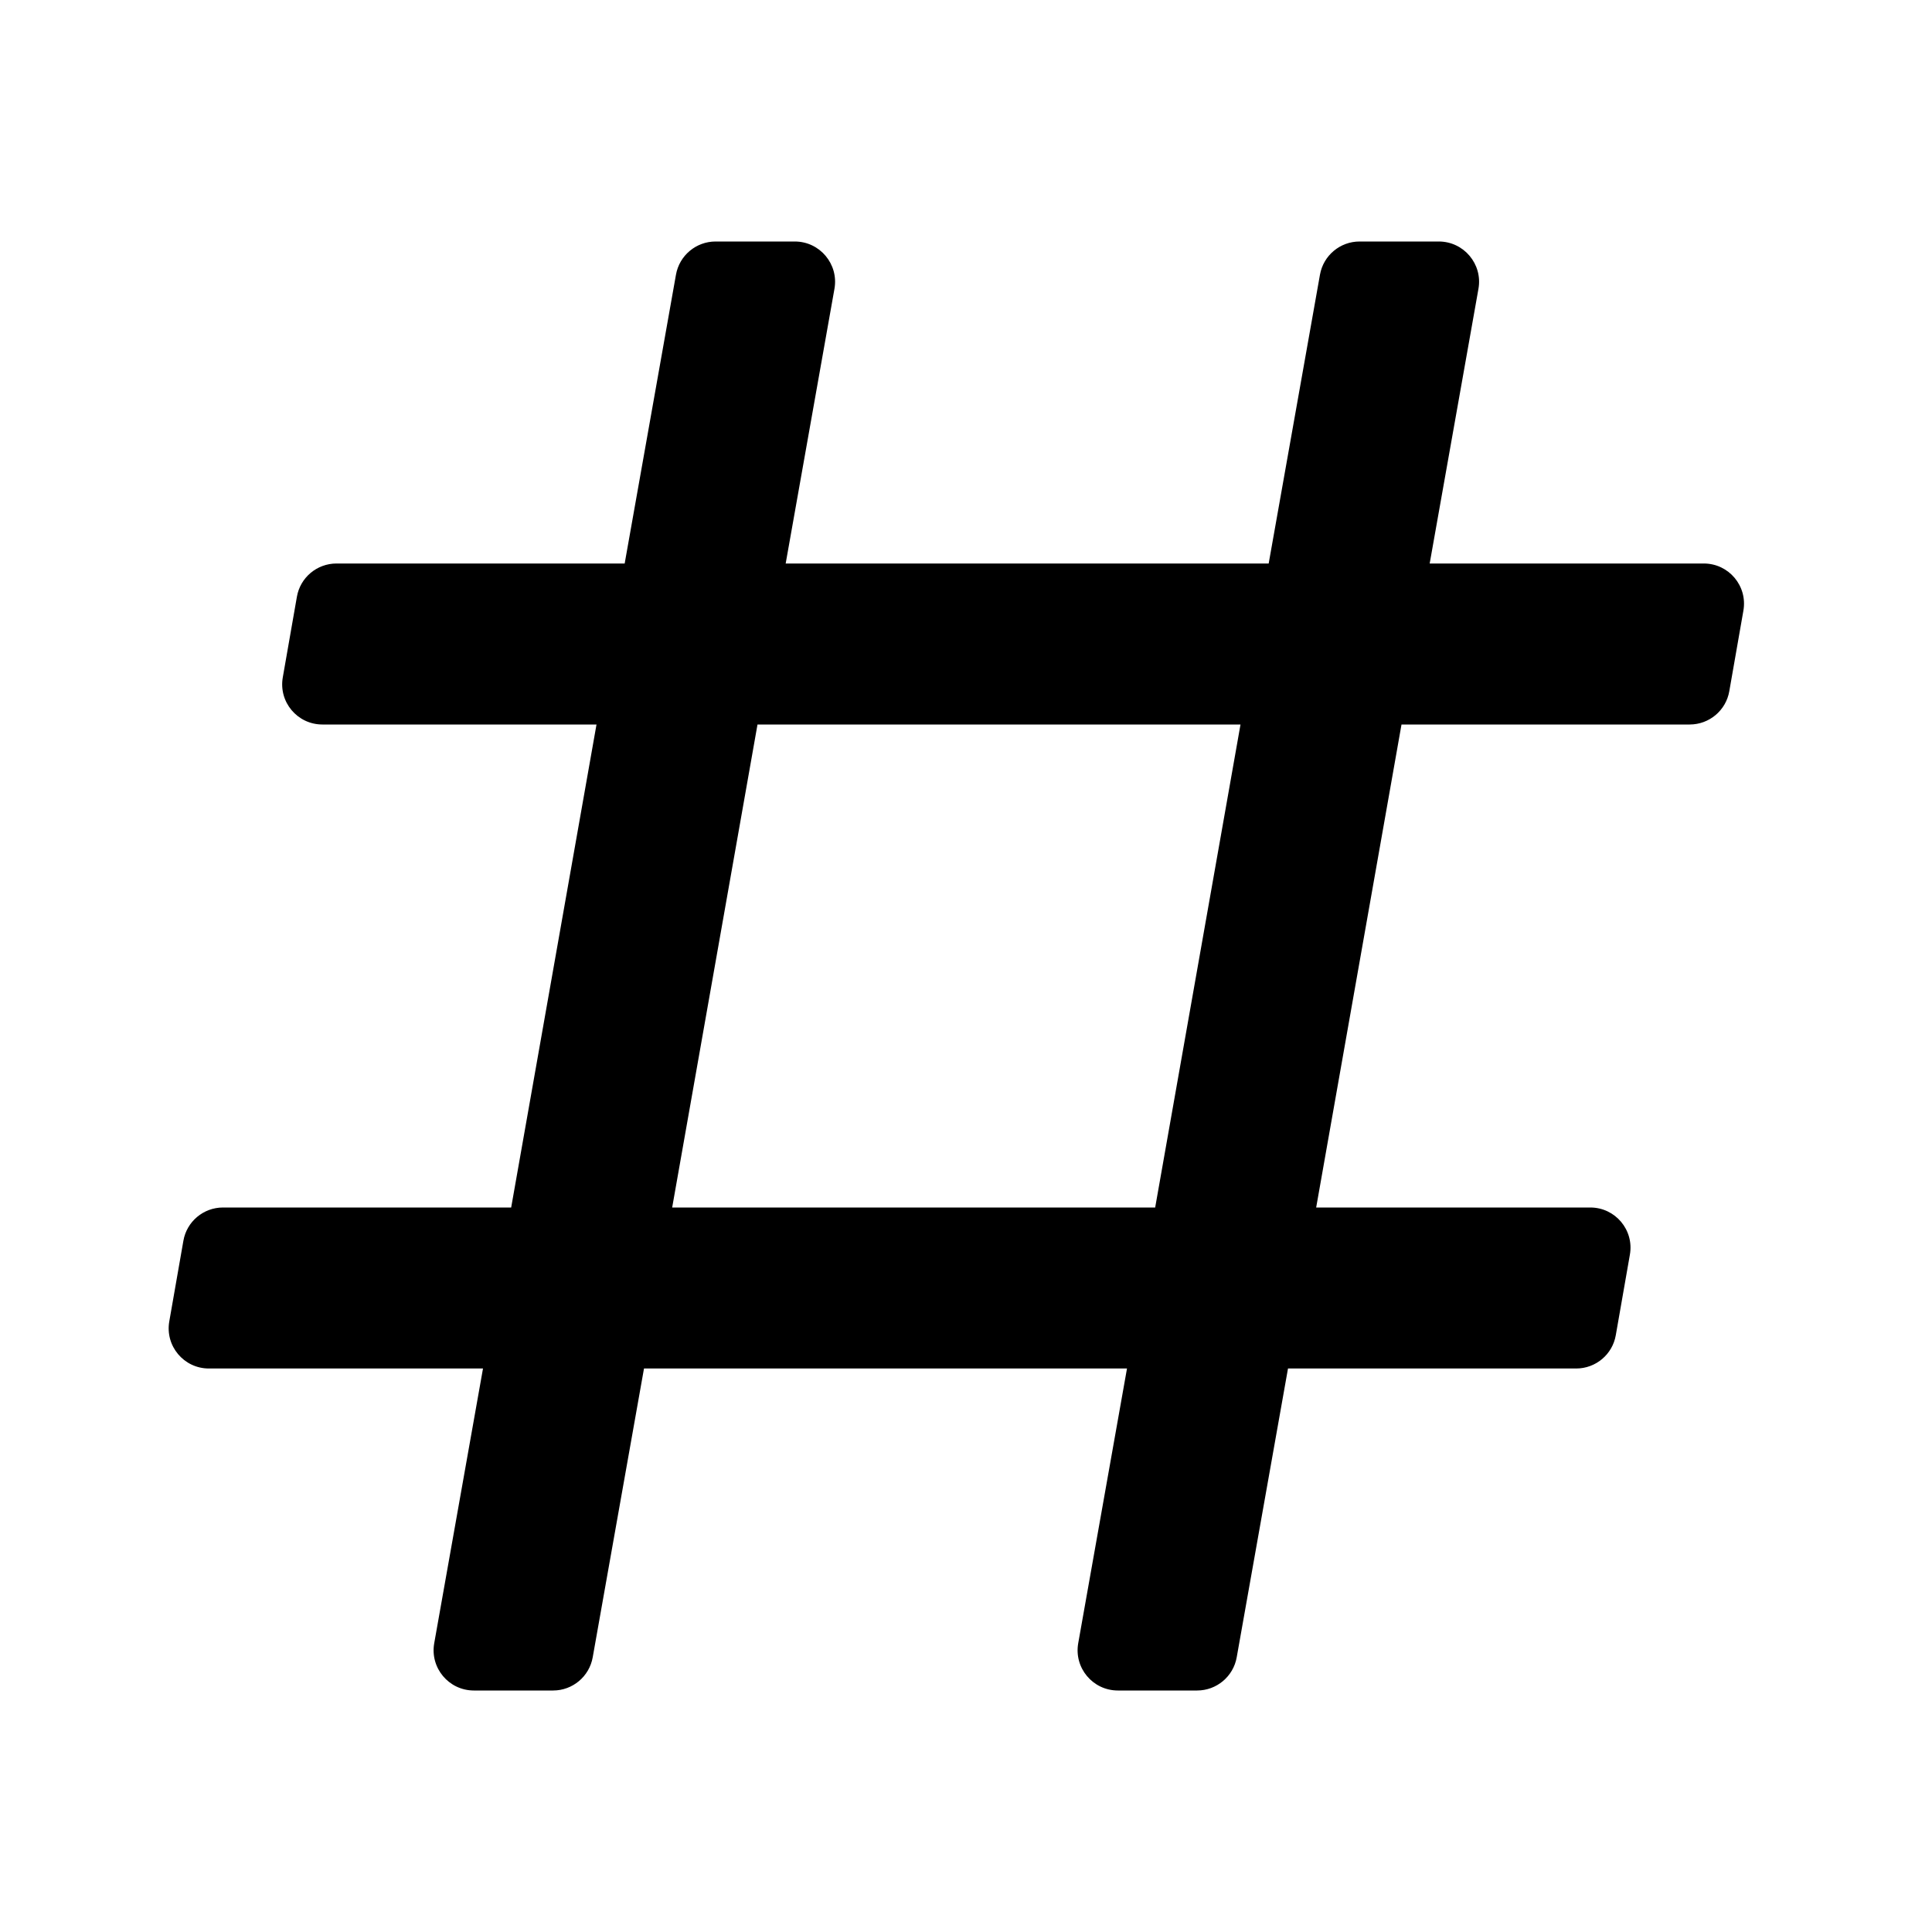
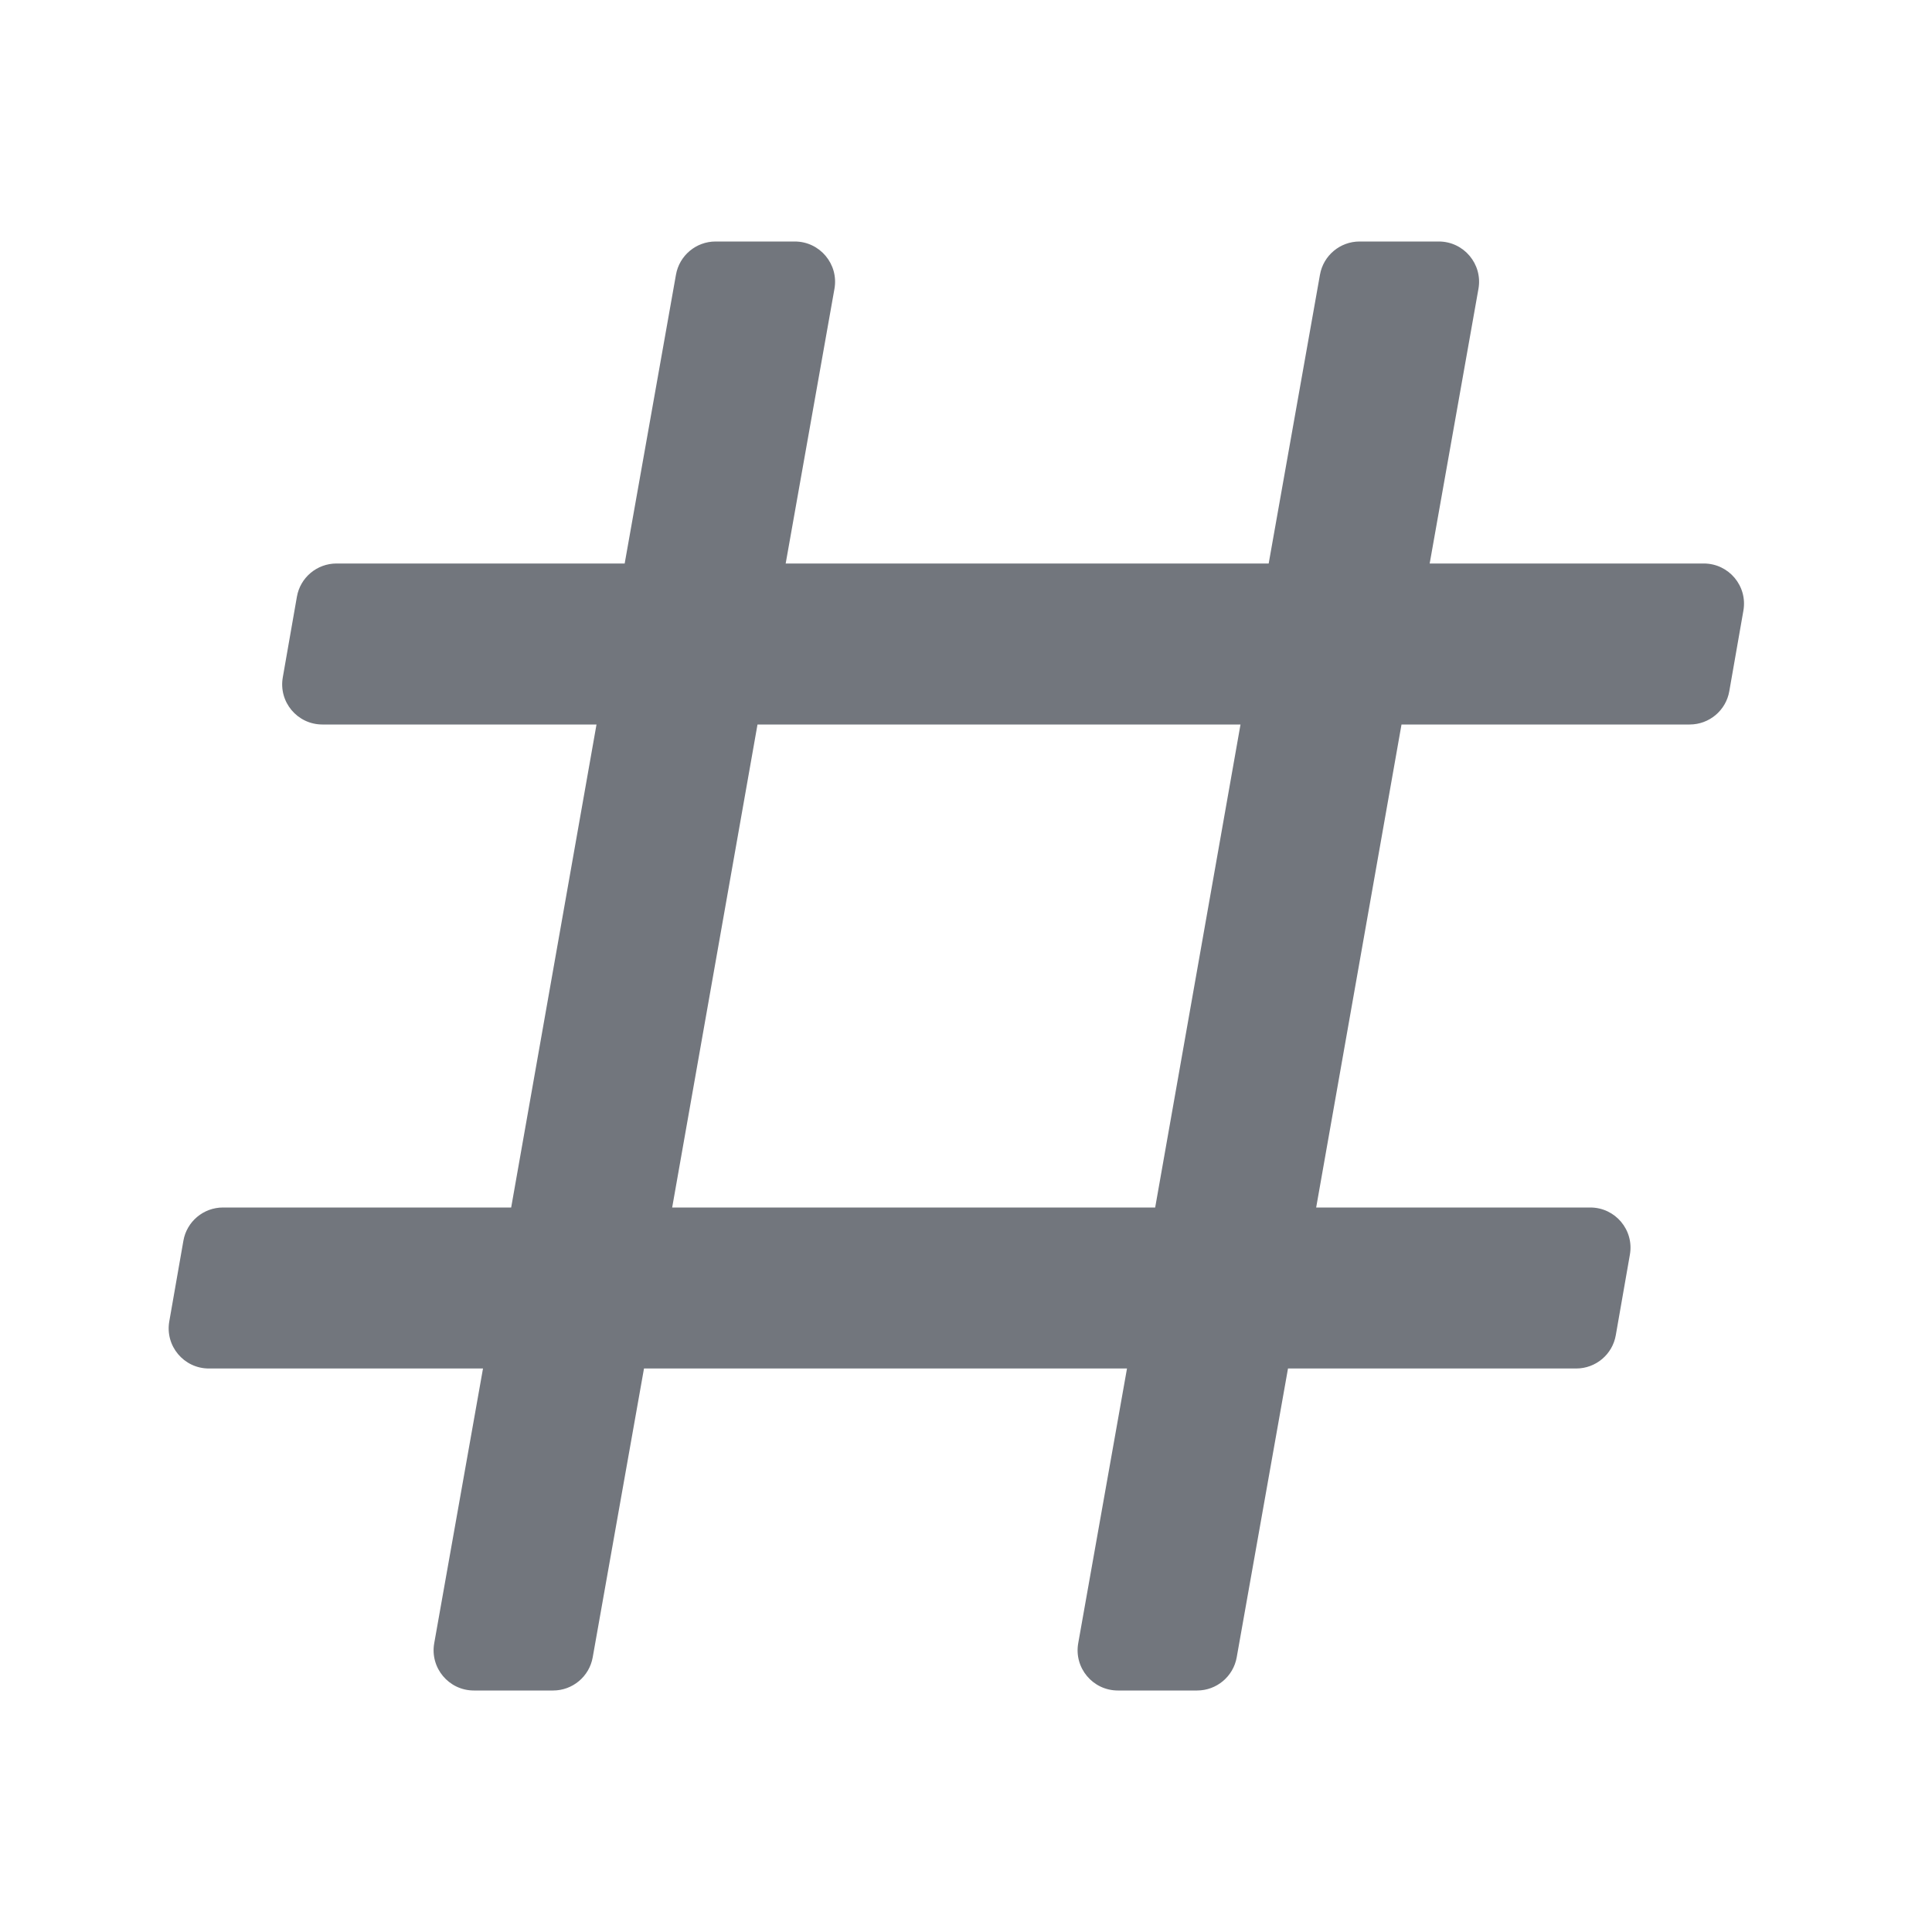
<svg xmlns="http://www.w3.org/2000/svg" viewBox="0 0 24 24" class="icon-1_QxNX">
-   <path fill="currentColor" fill-rule="evenodd" clip-rule="evenodd" d="M5.887 21C5.575 21 5.34 20.719 5.394 20.413L6 17H2.595C2.284 17 2.049 16.72 2.103 16.414L2.278 15.414C2.319 15.175 2.527 15 2.77 15H6.35L7.41 9H4.005C3.694 9 3.459 8.72 3.513 8.414L3.688 7.414C3.729 7.175 3.937 7 4.18 7H7.76L8.397 3.413C8.439 3.174 8.647 3 8.889 3H9.873C10.184 3 10.42 3.281 10.366 3.587L9.76 7H15.76L16.397 3.413C16.439 3.174 16.647 3 16.889 3H17.873C18.184 3 18.42 3.281 18.366 3.587L17.76 7H21.165C21.476 7 21.711 7.28 21.657 7.586L21.482 8.586C21.441 8.825 21.233 9 20.99 9H17.41L16.35 15H19.755C20.066 15 20.301 15.28 20.247 15.586L20.072 16.586C20.031 16.825 19.823 17 19.58 17H16L15.363 20.587C15.321 20.826 15.113 21 14.871 21H13.887C13.575 21 13.34 20.719 13.394 20.413L14 17H8L7.363 20.587C7.321 20.826 7.113 21 6.871 21H5.887ZM9.41 9L8.35 15H14.35L15.41 9H9.41Z" />
+   <path fill="#72767D" fill-rule="evenodd" clip-rule="evenodd" d="M5.887 21C5.575 21 5.34 20.719 5.394 20.413L6 17H2.595C2.284 17 2.049 16.72 2.103 16.414L2.278 15.414C2.319 15.175 2.527 15 2.77 15H6.35L7.41 9H4.005C3.694 9 3.459 8.72 3.513 8.414L3.688 7.414C3.729 7.175 3.937 7 4.18 7H7.76L8.397 3.413C8.439 3.174 8.647 3 8.889 3H9.873C10.184 3 10.42 3.281 10.366 3.587L9.76 7H15.76L16.397 3.413C16.439 3.174 16.647 3 16.889 3H17.873C18.184 3 18.42 3.281 18.366 3.587L17.76 7H21.165C21.476 7 21.711 7.28 21.657 7.586L21.482 8.586C21.441 8.825 21.233 9 20.99 9H17.41L16.35 15H19.755C20.066 15 20.301 15.28 20.247 15.586L20.072 16.586C20.031 16.825 19.823 17 19.58 17H16L15.363 20.587C15.321 20.826 15.113 21 14.871 21H13.887C13.575 21 13.34 20.719 13.394 20.413L14 17H8L7.363 20.587C7.321 20.826 7.113 21 6.871 21H5.887ZM9.41 9L8.35 15H14.35L15.41 9H9.41Z" />
</svg>
